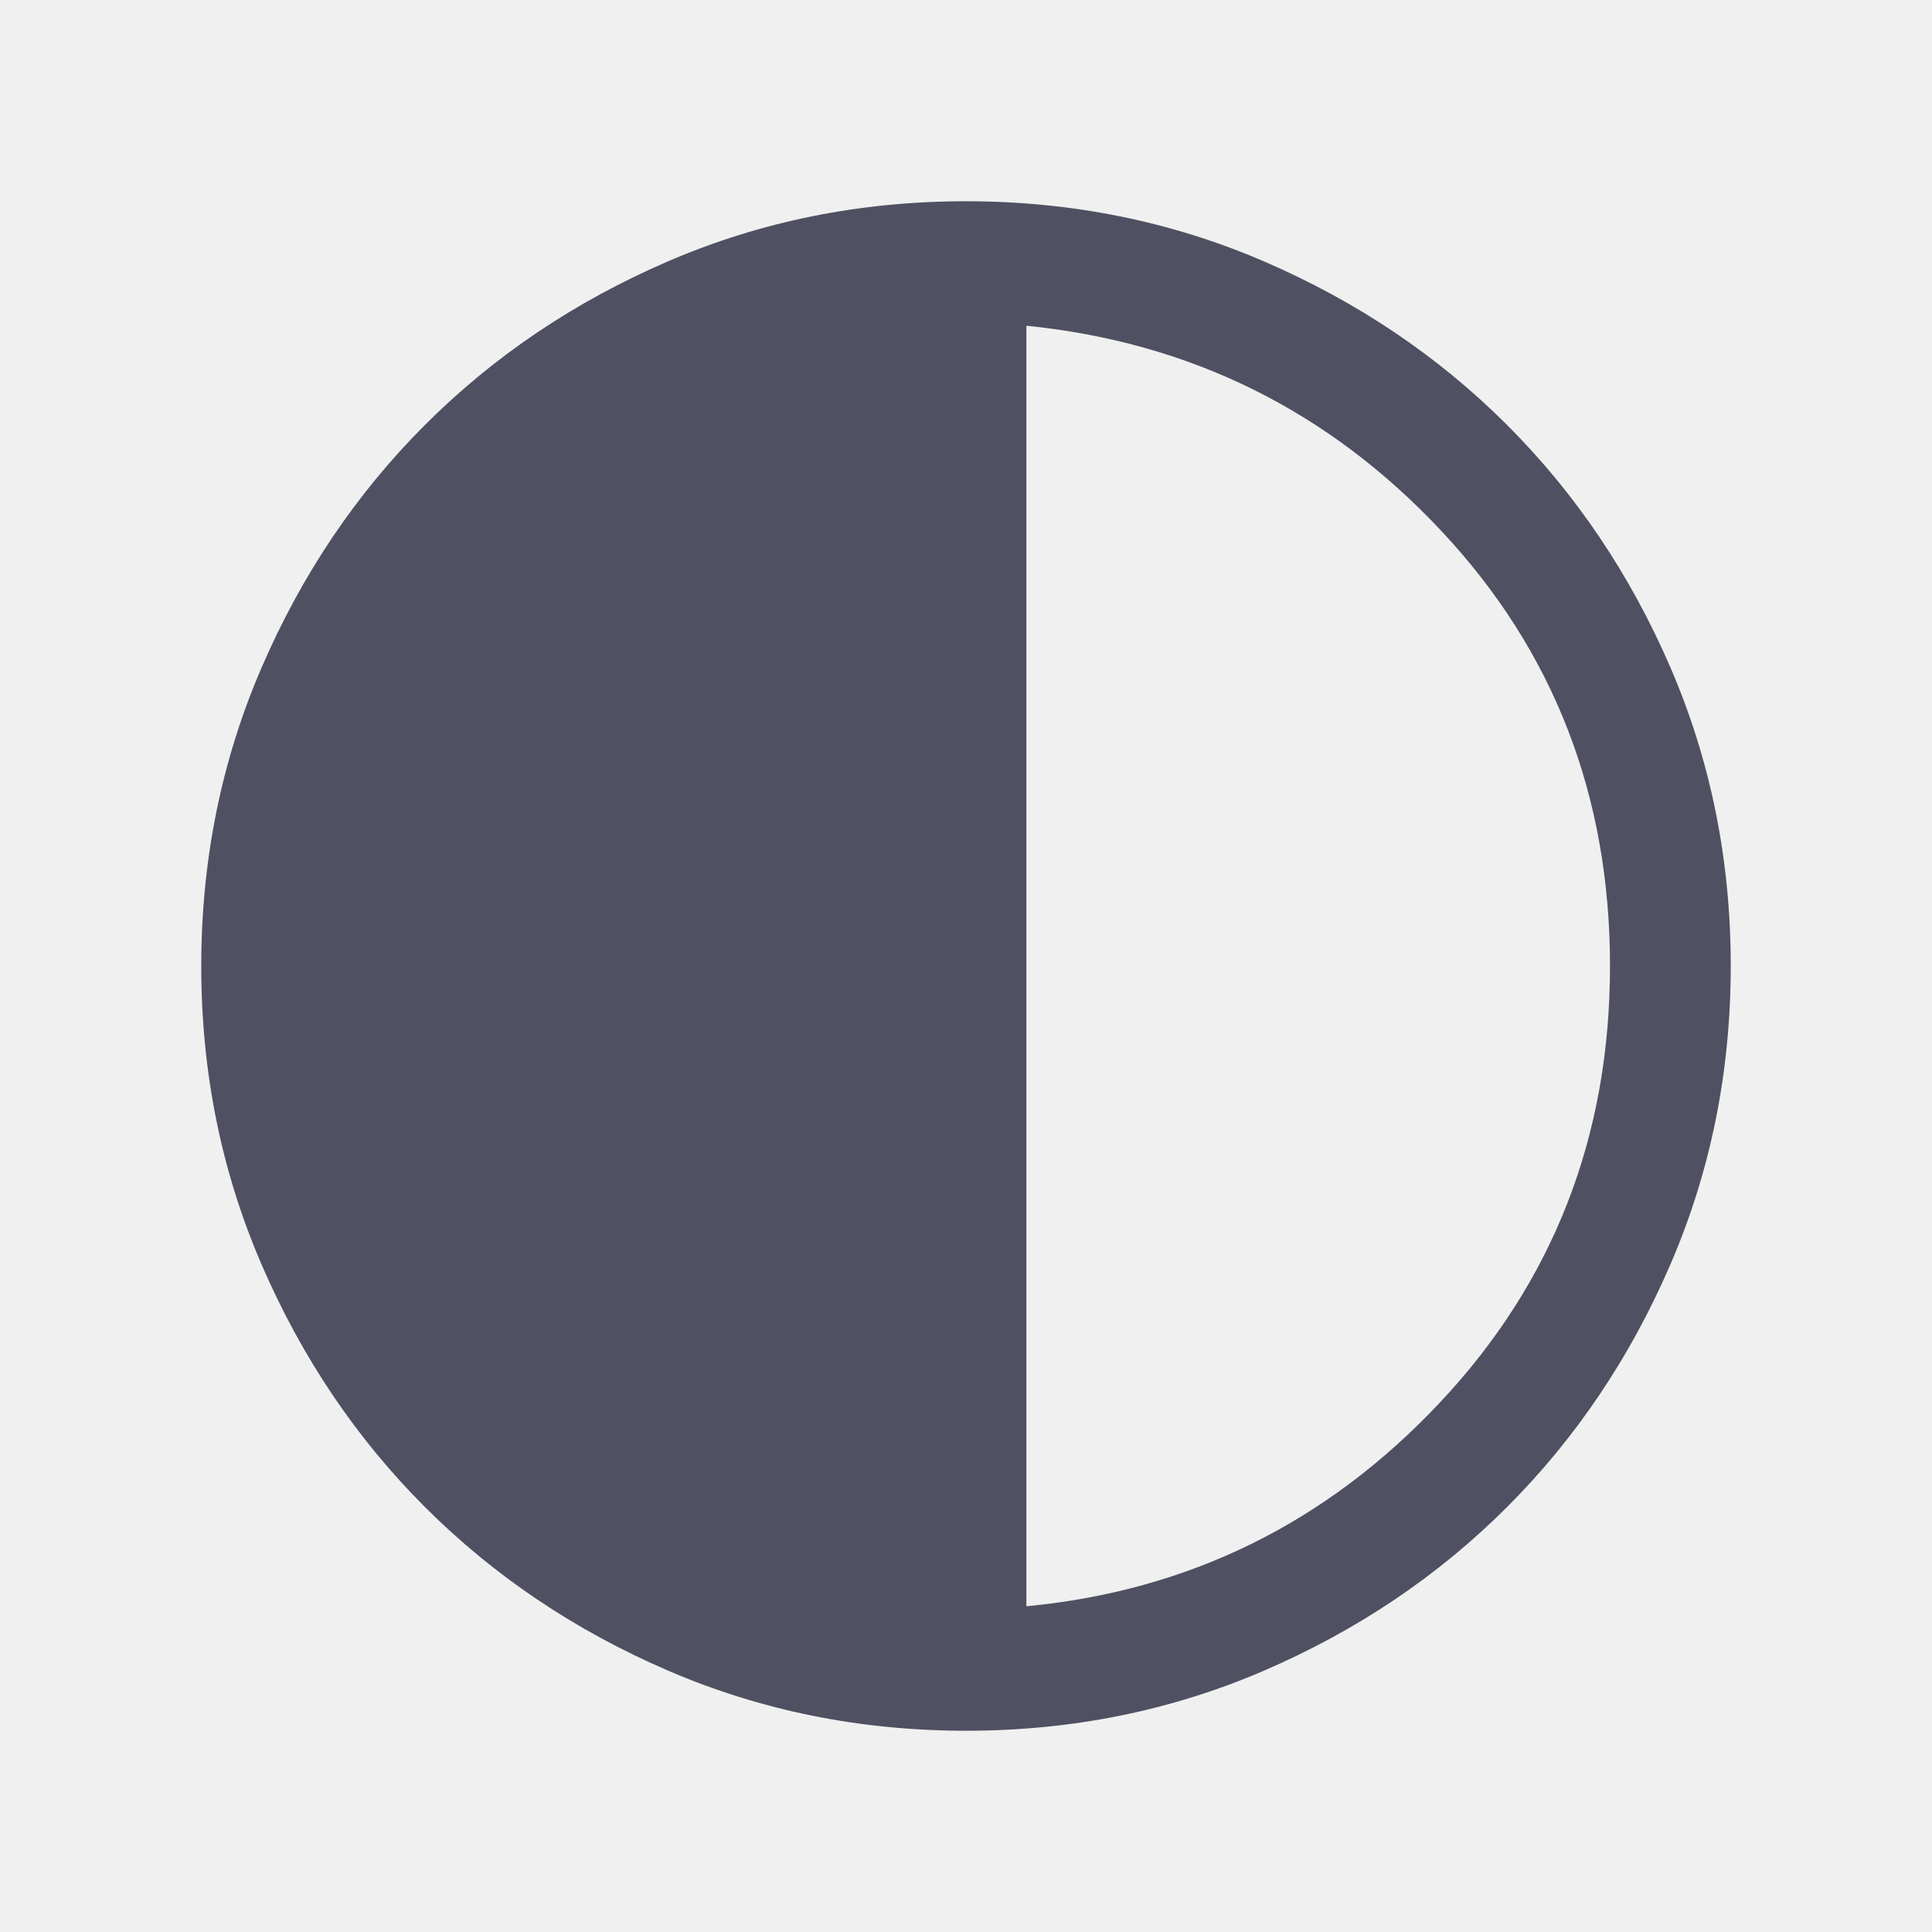
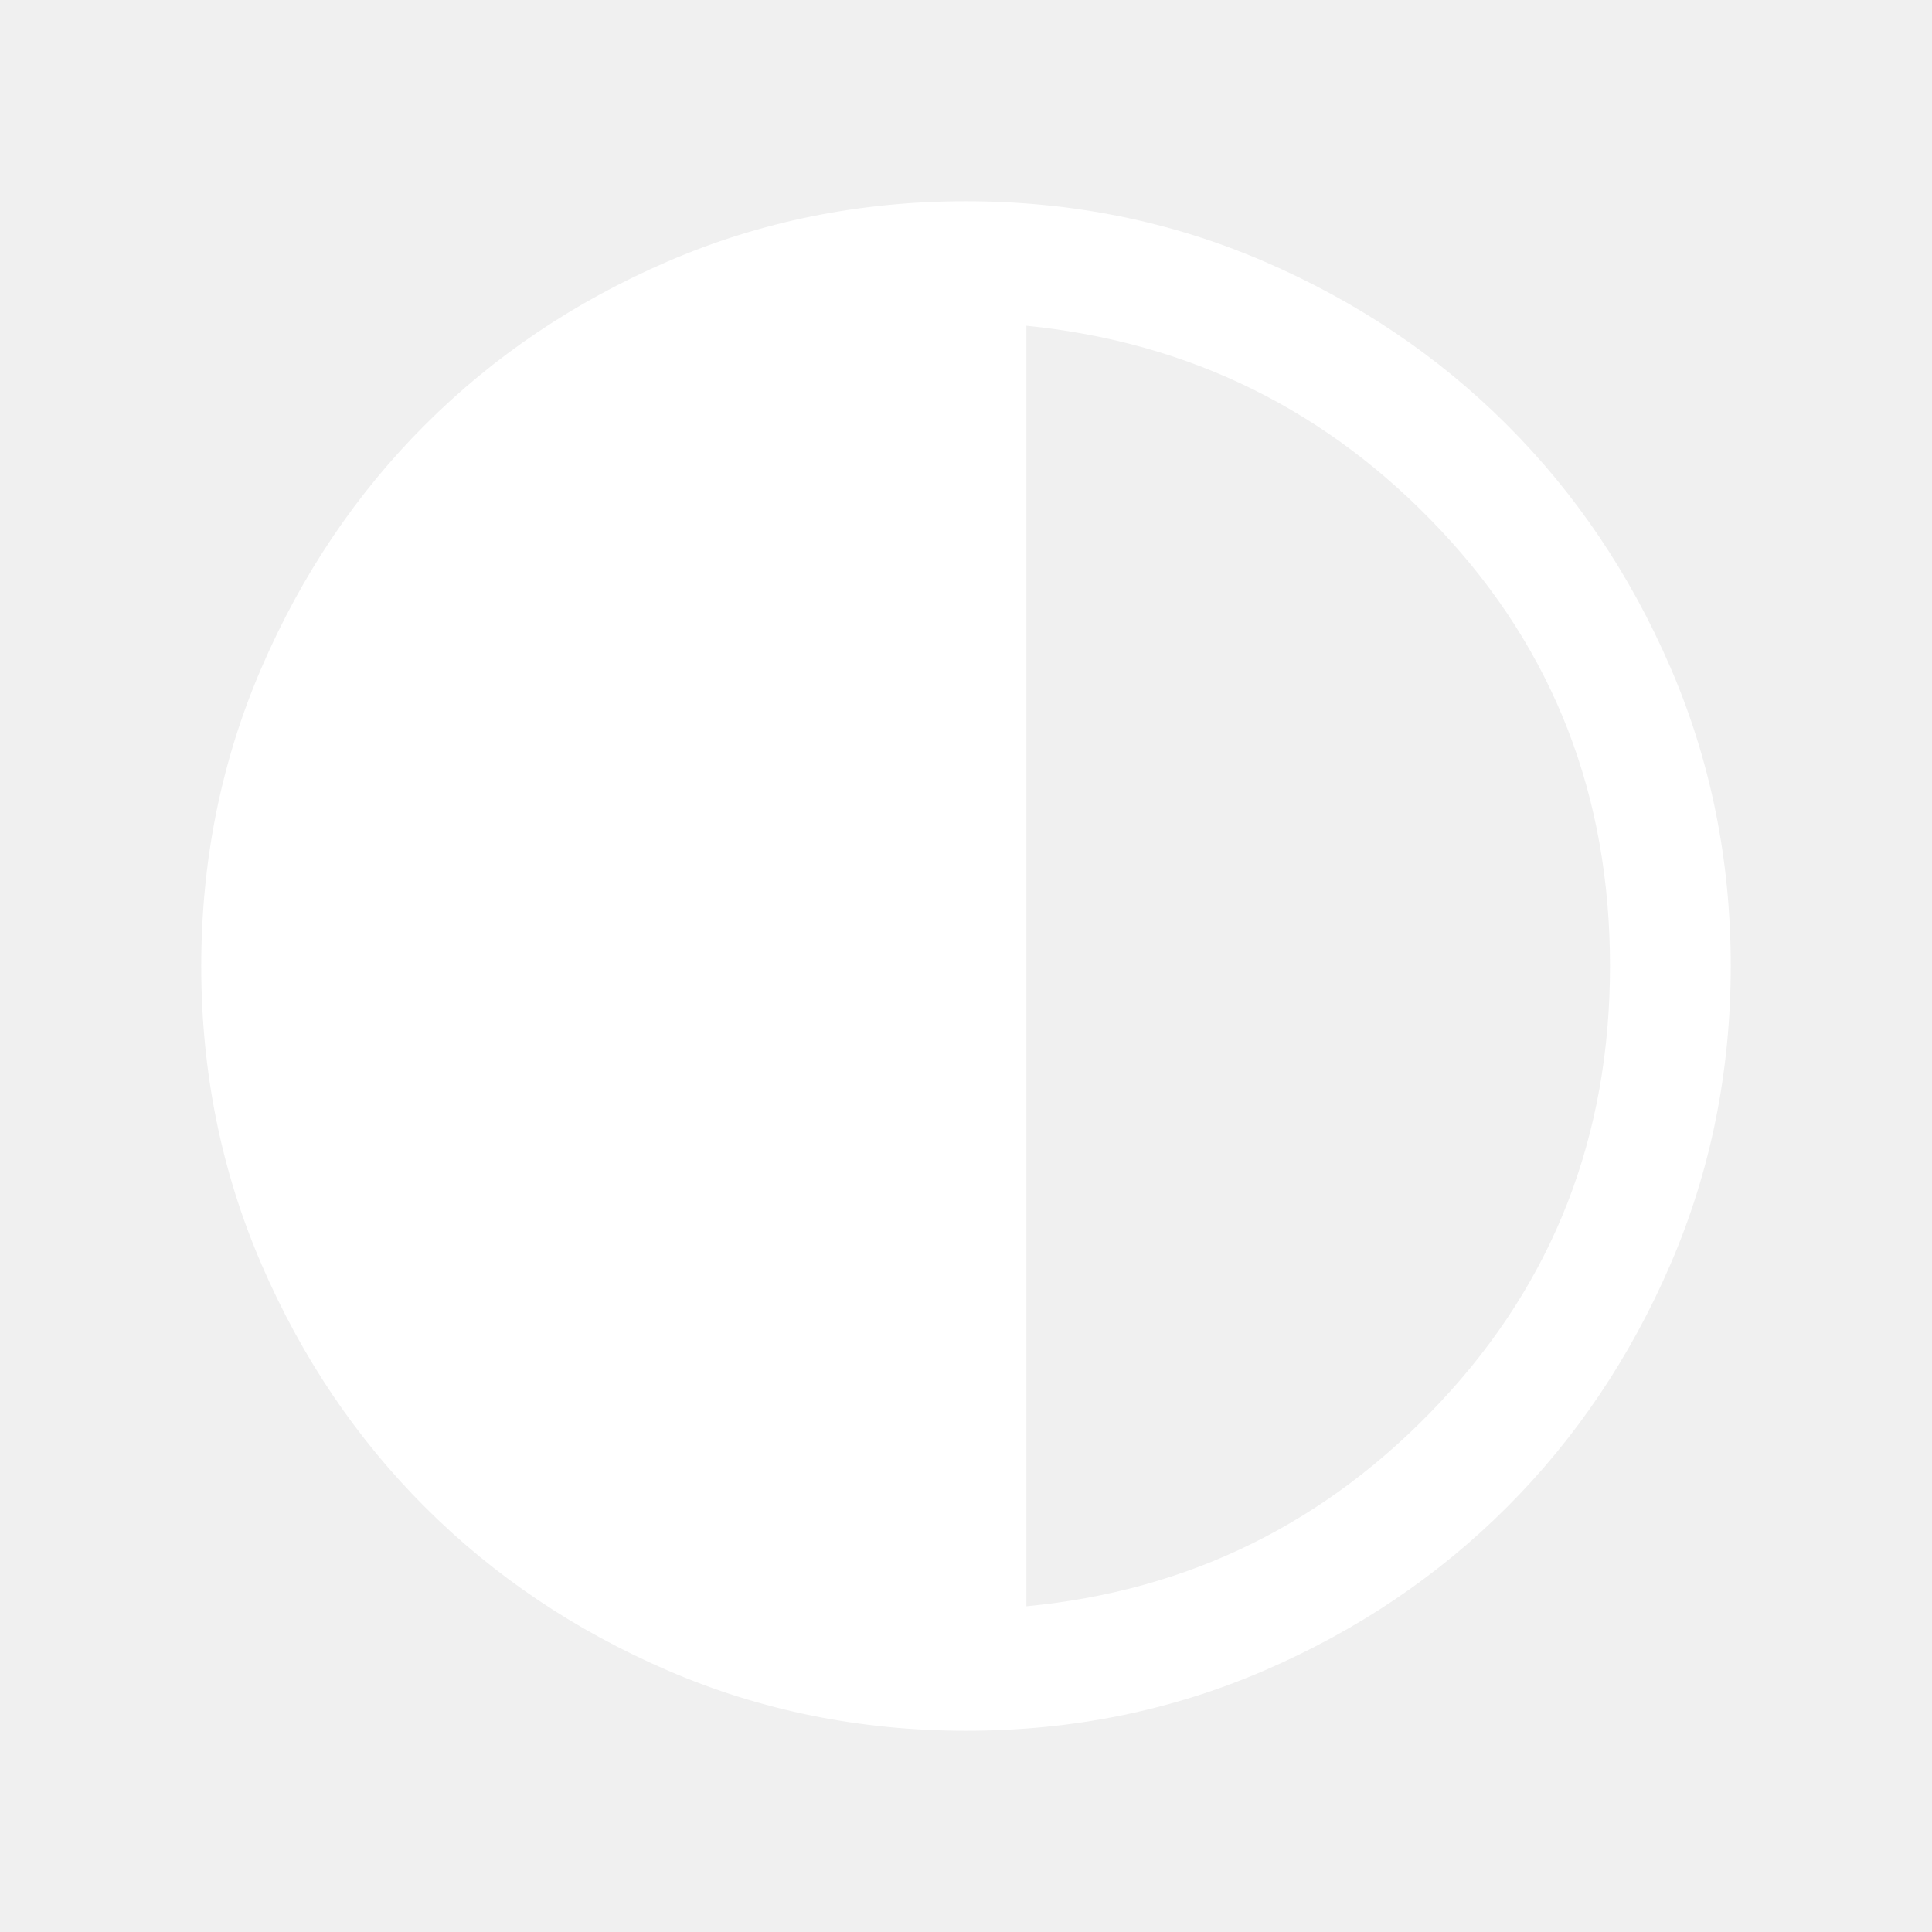
- <svg xmlns="http://www.w3.org/2000/svg" height="24px" viewBox="0 -960 960 960" width="24px" fill="#4f5162">
+ <svg xmlns="http://www.w3.org/2000/svg" height="24px" viewBox="0 -960 960 960" width="24px" fill="#fff">
  <path d="M331.86-129.92q-69.37-29.92-120.68-81.21-51.31-51.29-81.25-120.63Q100-401.1 100-479.93q0-78.84 29.92-148.21t81.21-120.68q51.29-51.31 120.63-81.25Q401.1-860 479.93-860q78.84 0 148.21 29.92t120.68 81.21q51.31 51.29 81.25 120.63Q860-558.9 860-480.07q0 78.84-29.92 148.21t-81.21 120.68q-51.29 51.31-120.63 81.25Q558.9-100 480.07-100q-78.84 0-148.21-29.92ZM510-161.85q121.31-11.53 205.65-101.42Q800-353.15 800-480t-83.96-216.35q-83.96-89.5-206.04-101.8v636.3Z" />
</svg>
